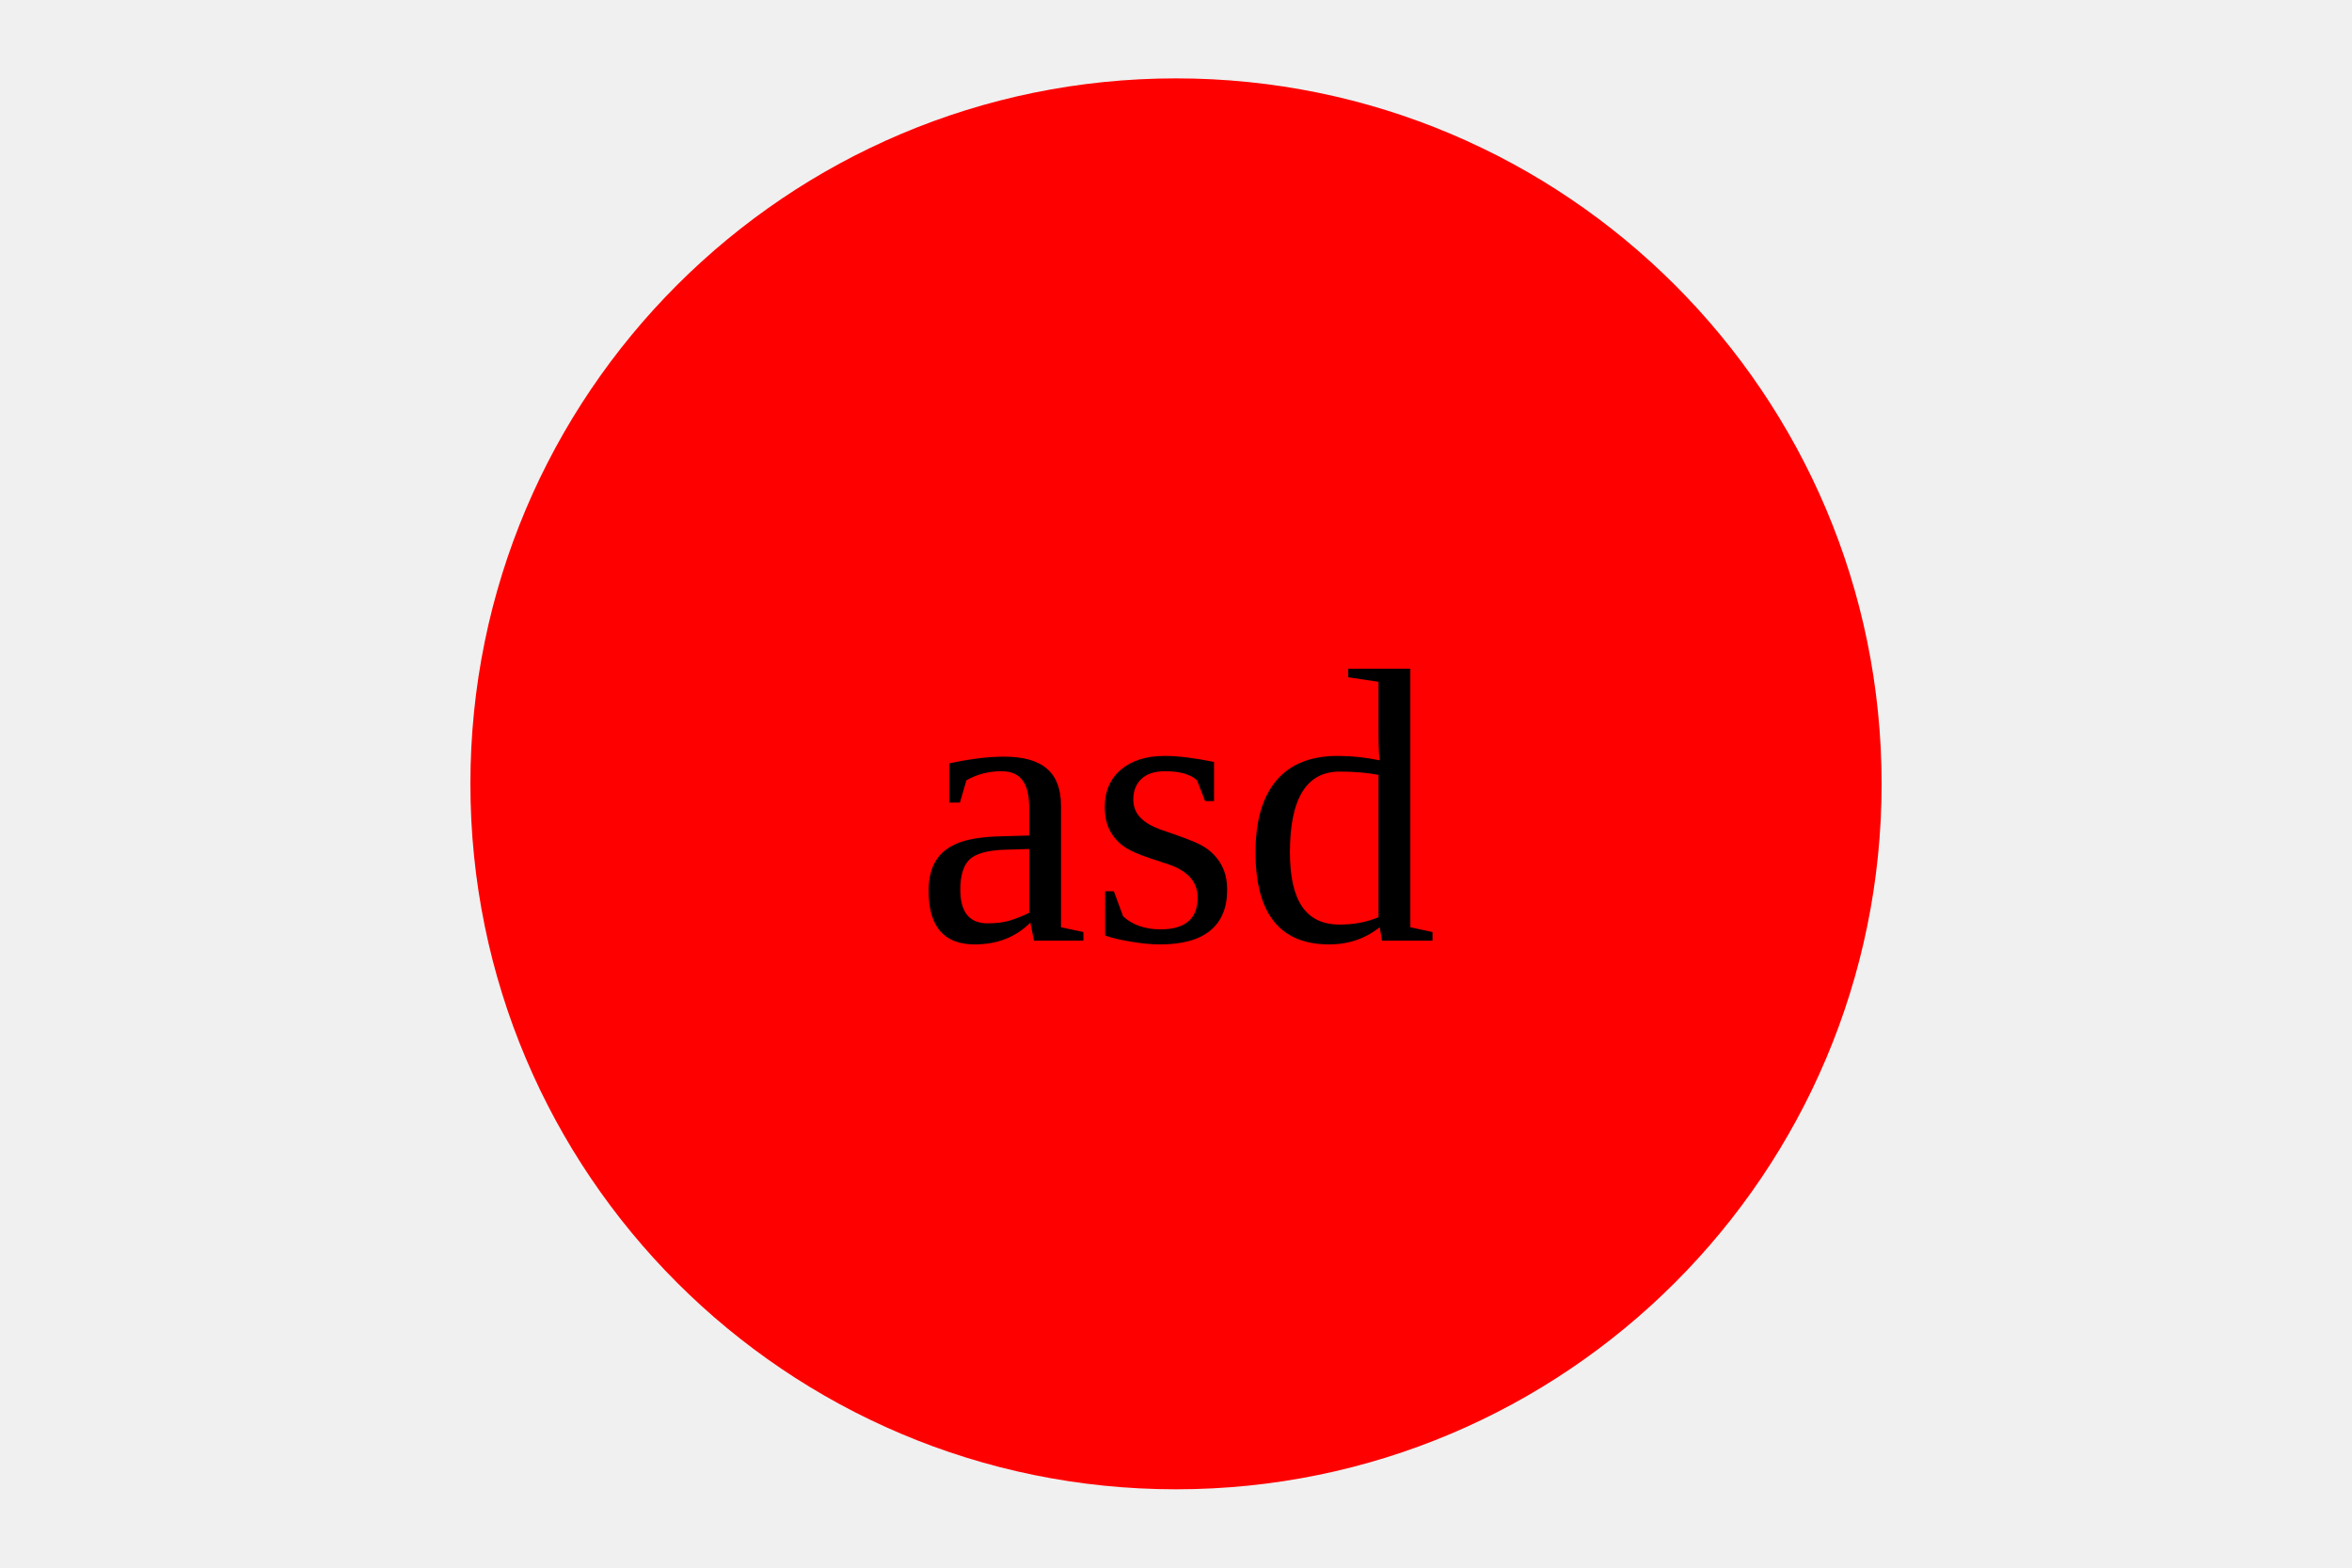
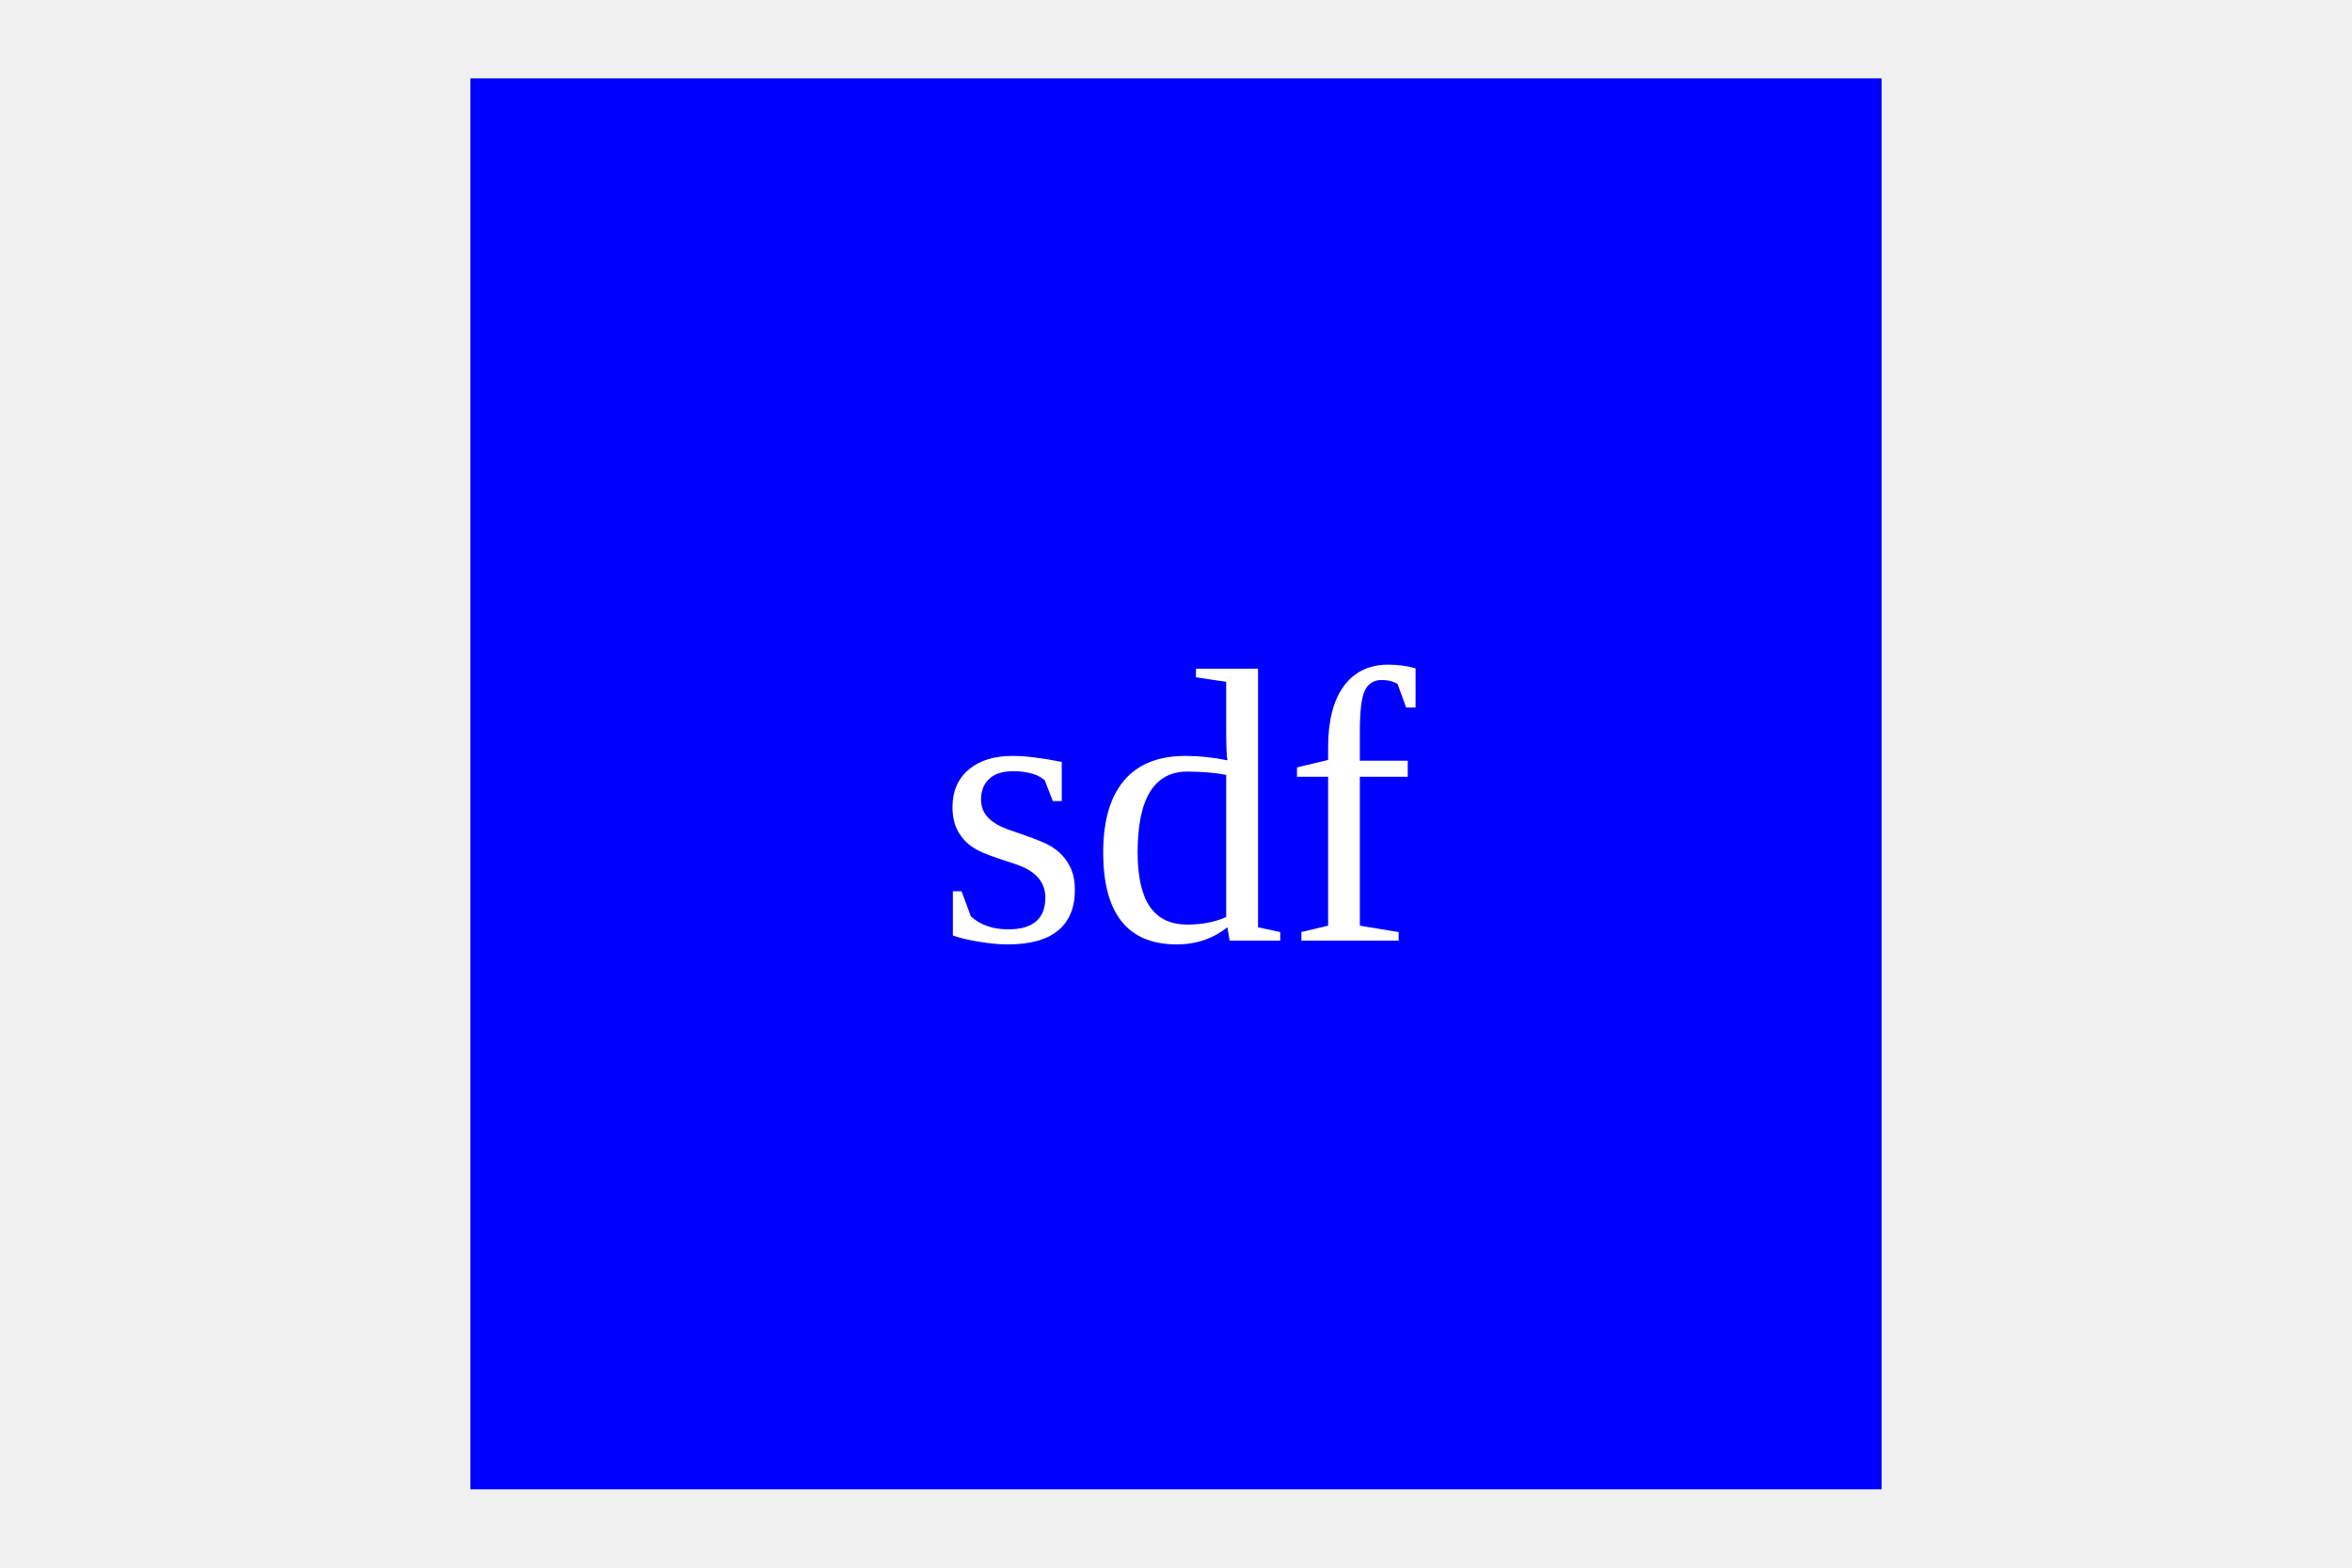
<svg xmlns="http://www.w3.org/2000/svg" width="300" height="200">
-   <circle cx="150" cy="100" r="90" fill="red" />
-   <text x="150" y="120" font-size="50" text-anchor="middle" fill="black">asd</text>
+   <rect x="60" y="10" width="180" height="180" fill="blue" />
+   <text x="150" y="120" font-size="50" text-anchor="middle" fill="white">sdf</text>
</svg>
